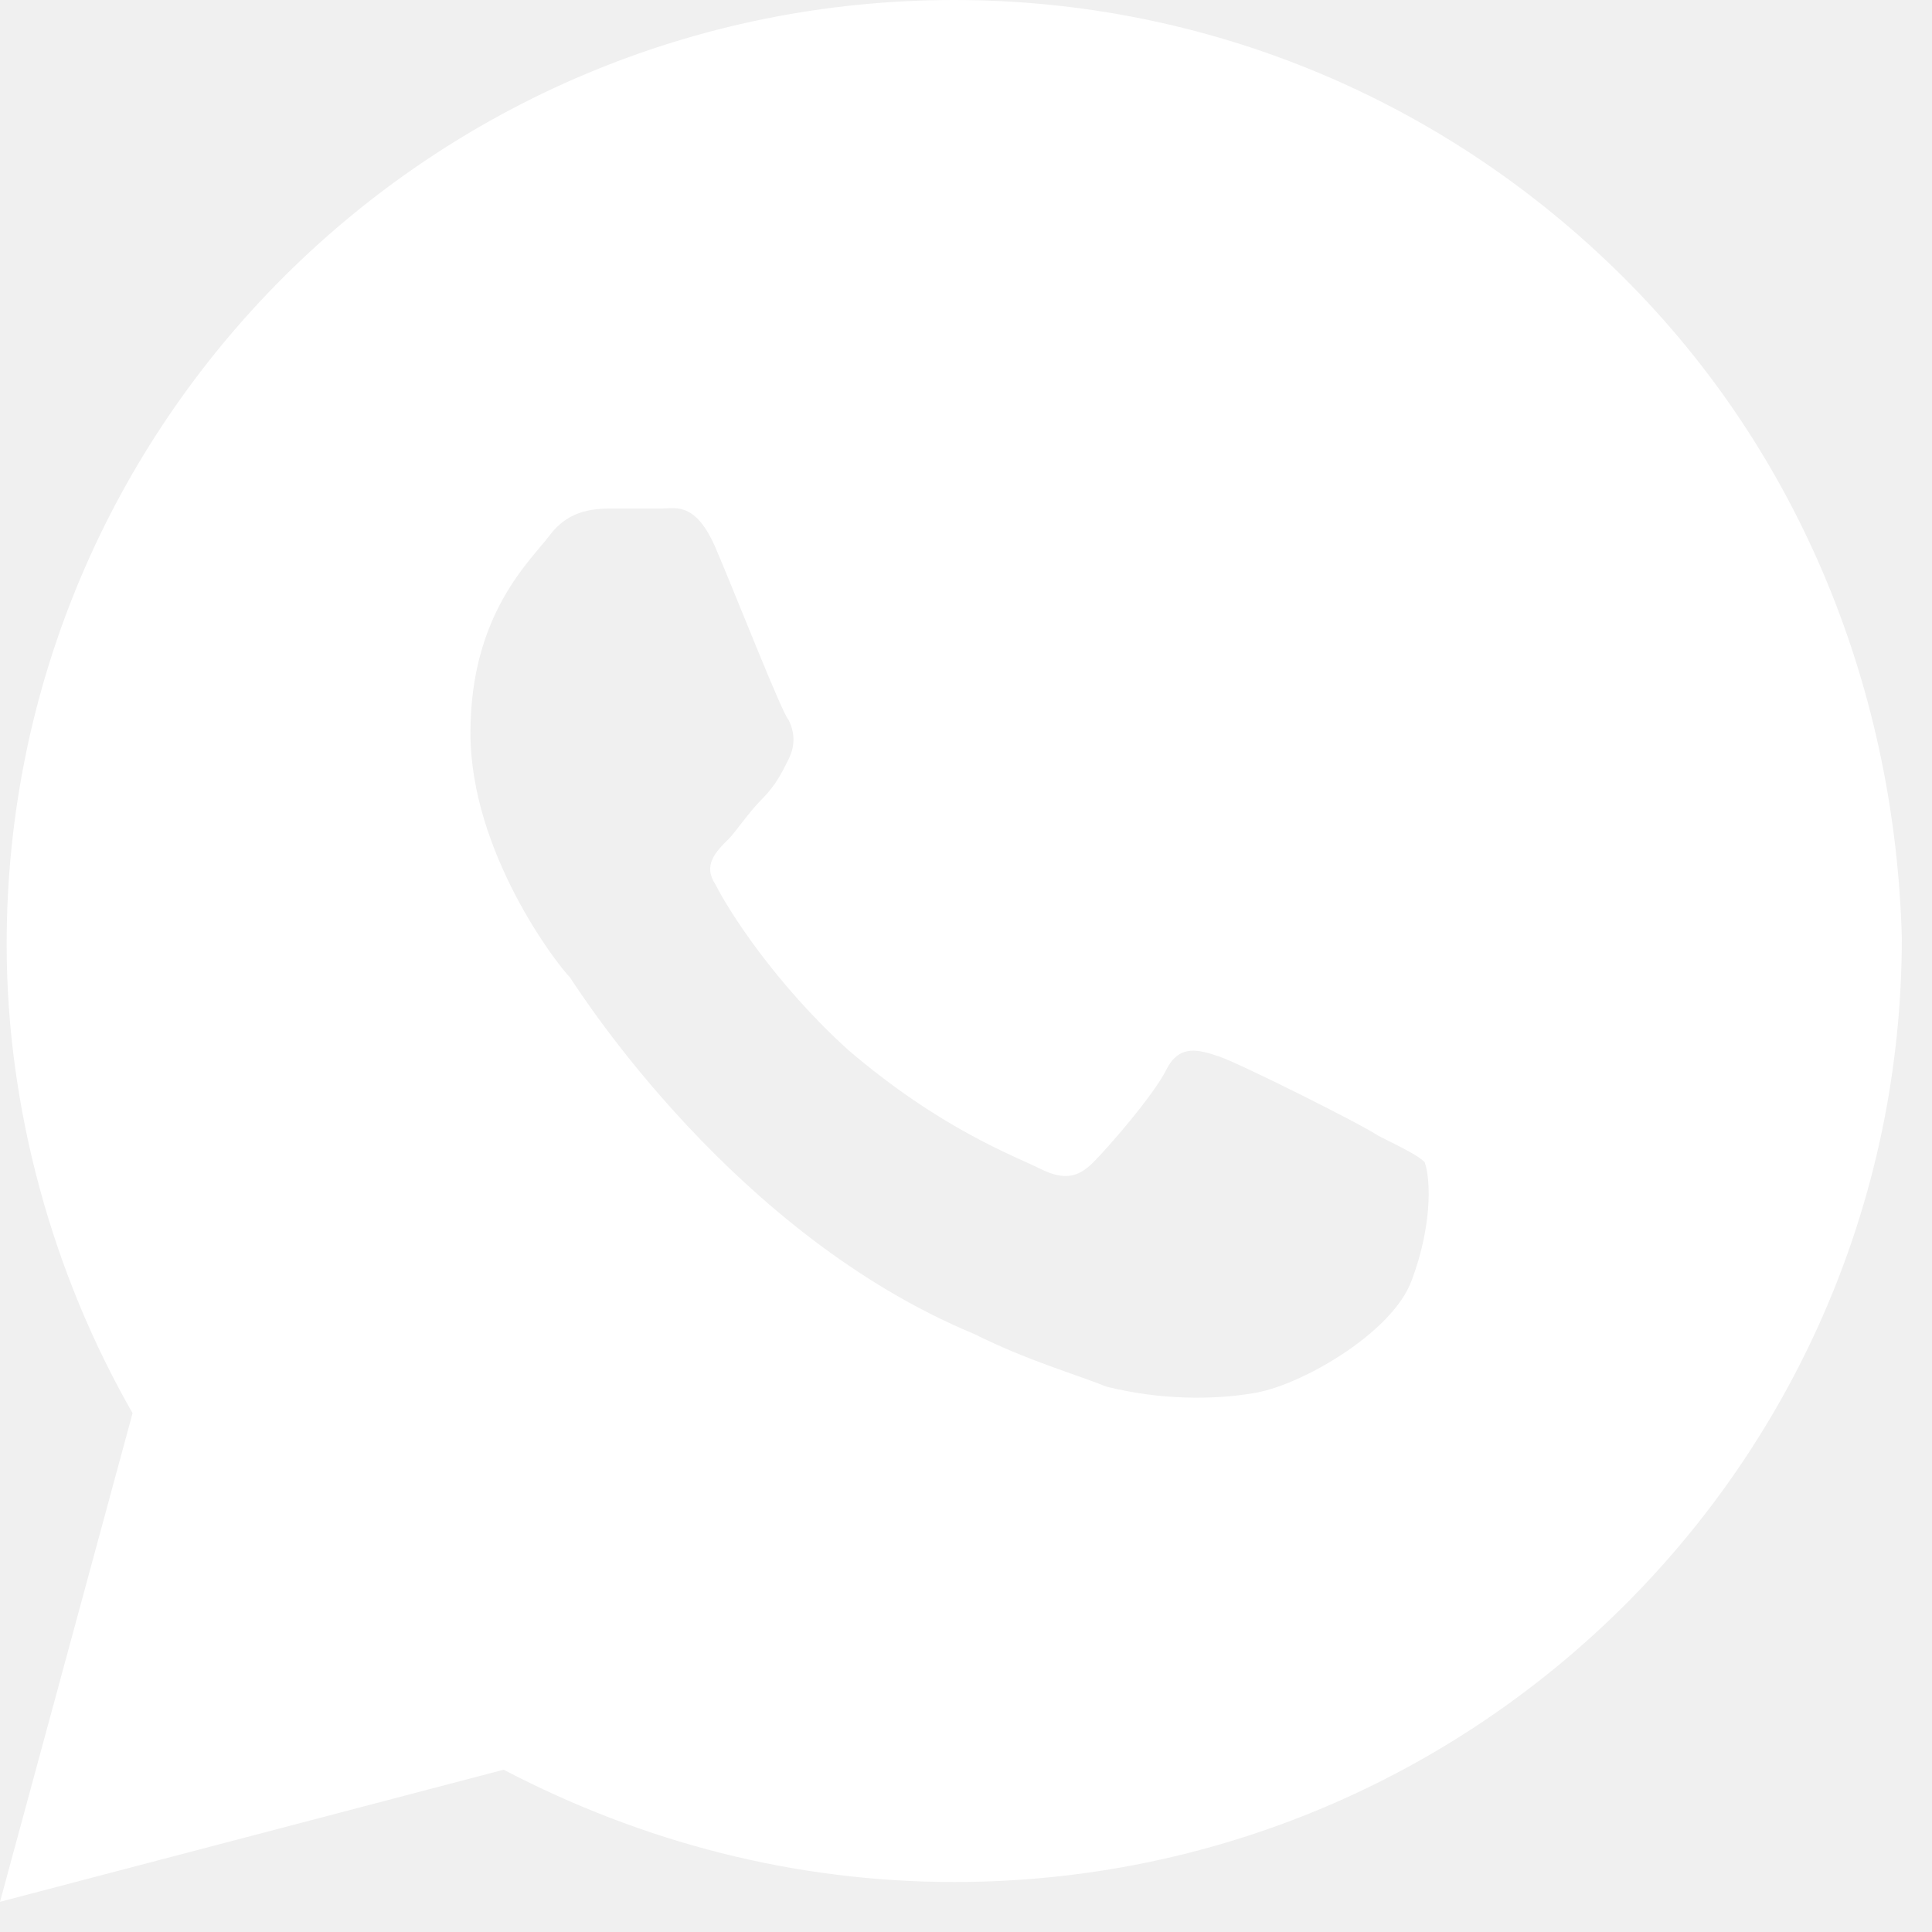
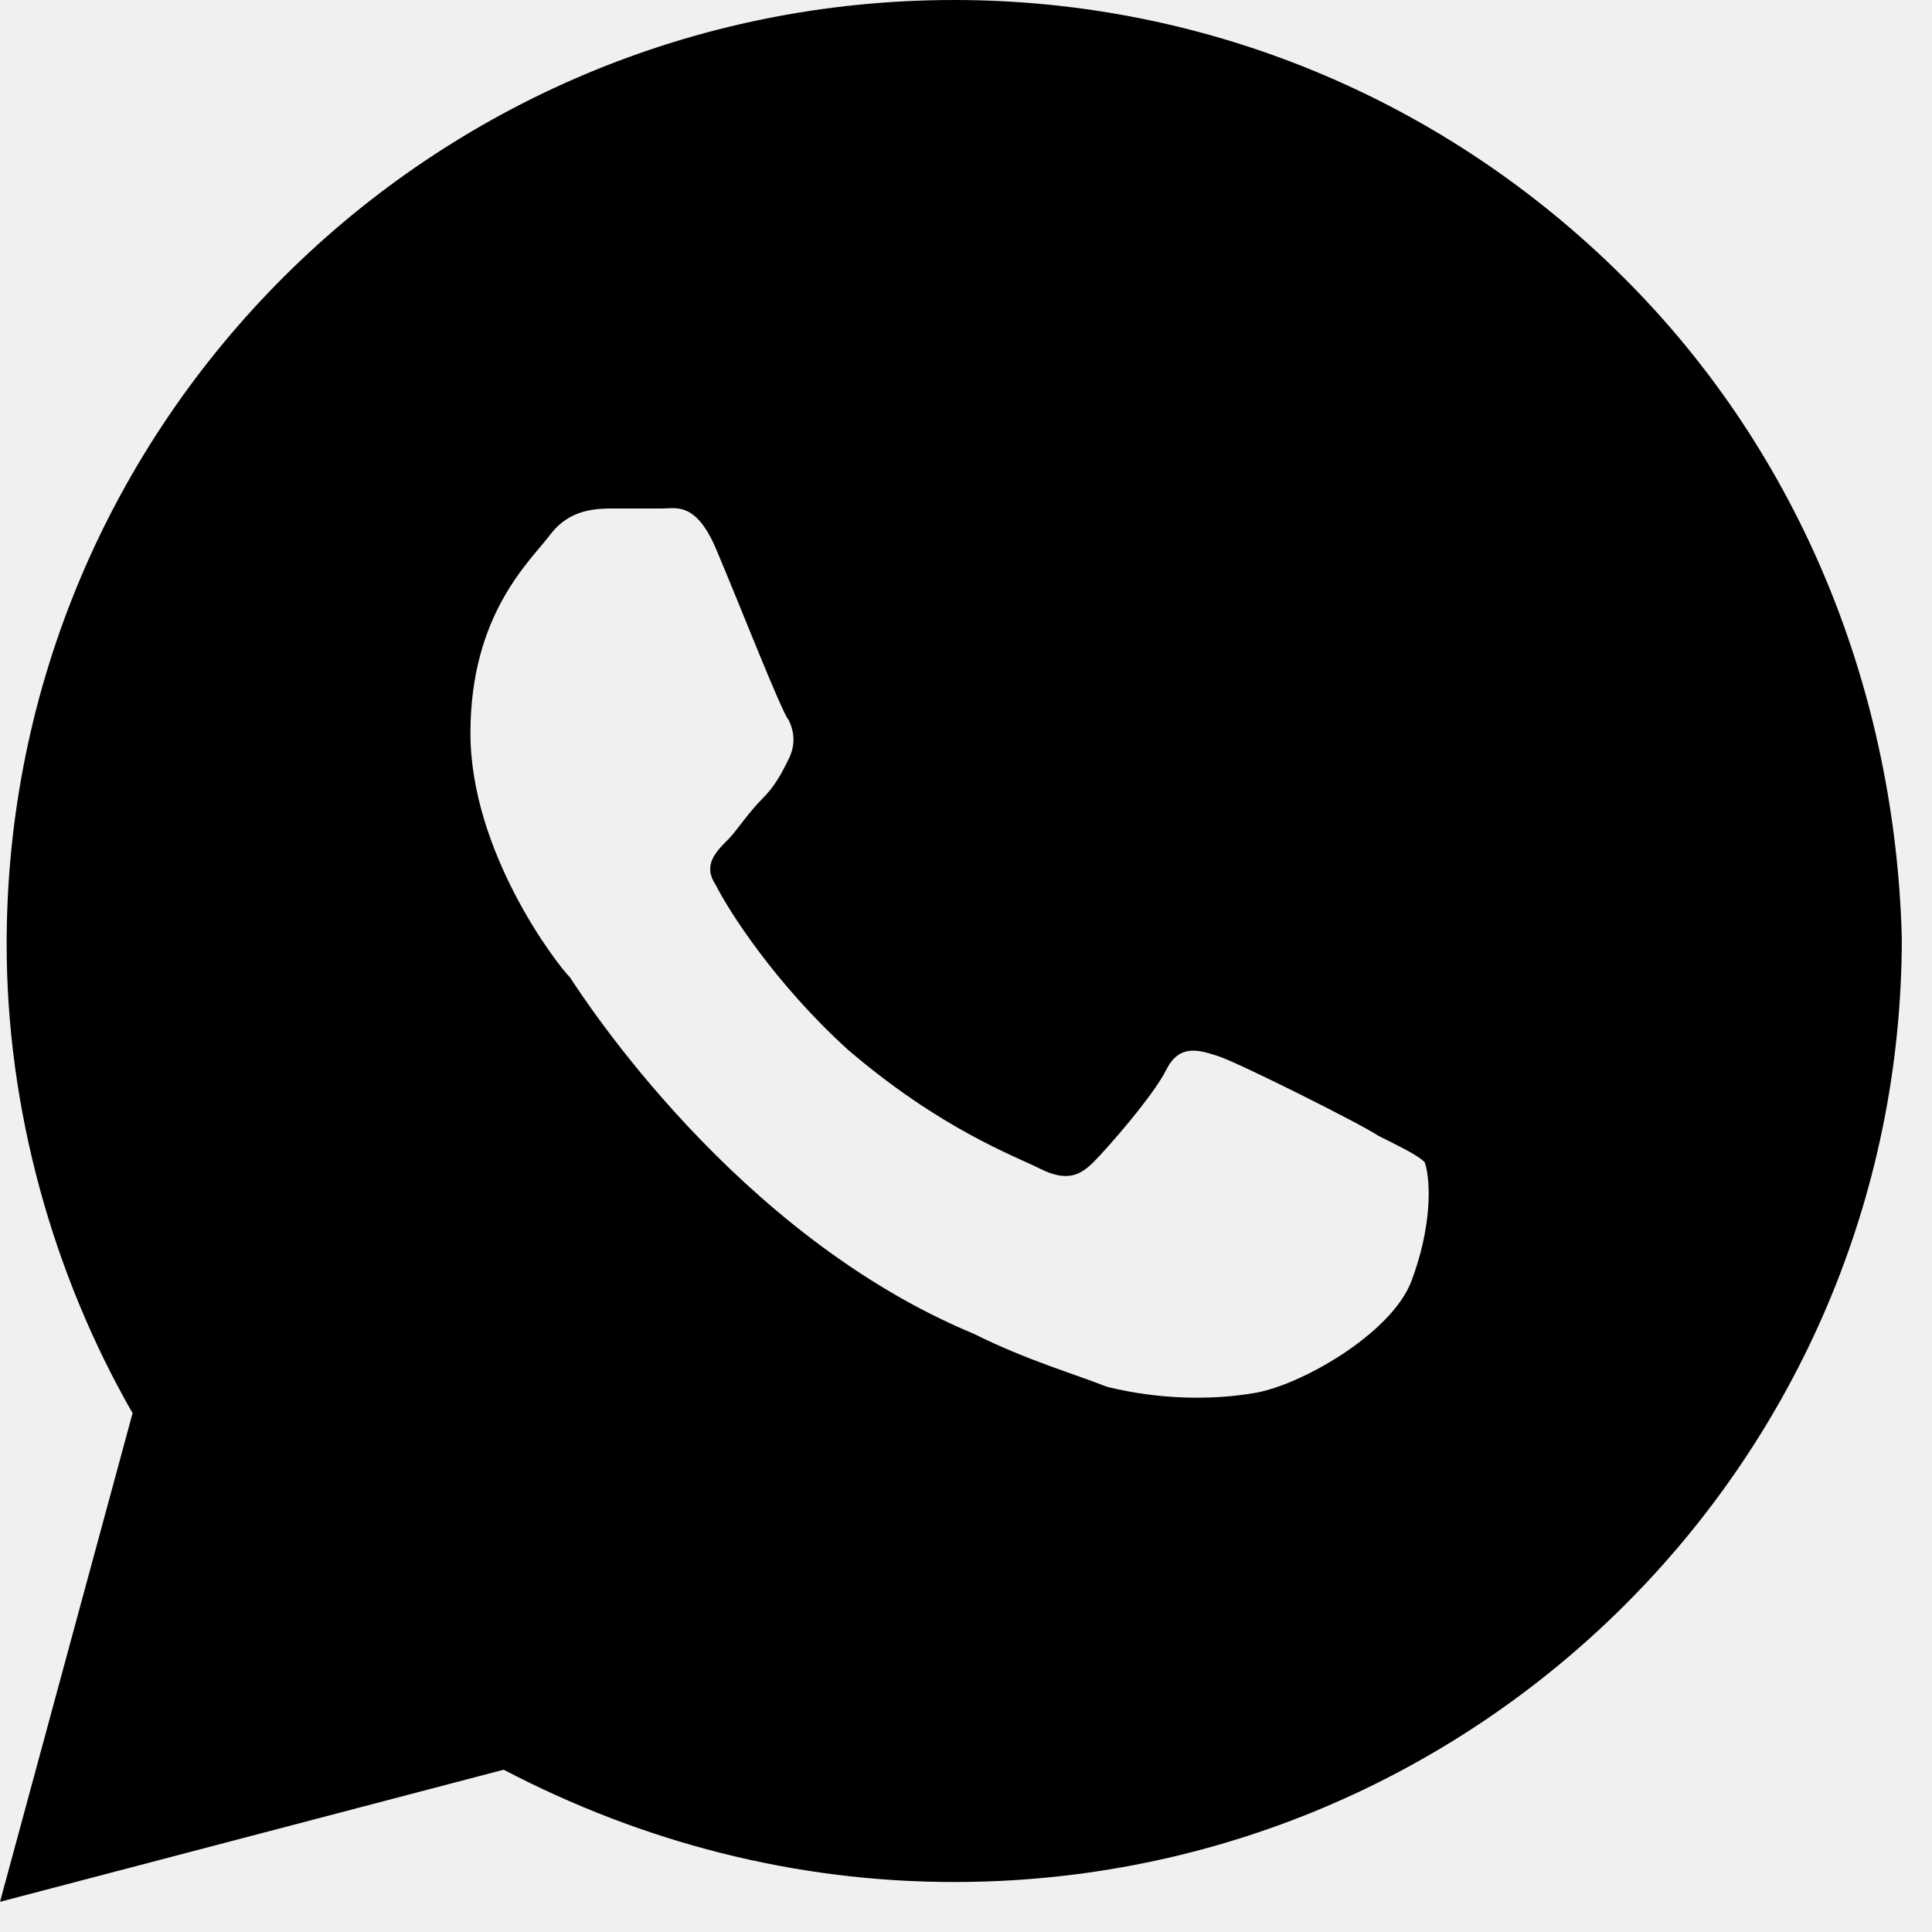
<svg xmlns="http://www.w3.org/2000/svg" width="16" height="16" viewBox="0 0 16 16" fill="none">
-   <path d="M13.445 2.297C11.963 0.82 9.988 0 7.902 0C3.567 0 0.055 3.5 0.055 7.82C0.055 9.188 0.439 10.555 1.098 11.703L0 15.75L4.171 14.656C5.323 15.258 6.585 15.586 7.902 15.586C12.238 15.586 15.75 12.086 15.75 7.766C15.695 5.742 14.927 3.773 13.445 2.297ZM11.689 10.609C11.524 11.047 10.756 11.484 10.372 11.539C10.043 11.594 9.604 11.594 9.165 11.484C8.89 11.375 8.506 11.266 8.067 11.047C6.091 10.227 4.829 8.258 4.72 8.094C4.61 7.984 3.896 7.055 3.896 6.07C3.896 5.086 4.39 4.648 4.555 4.43C4.72 4.211 4.939 4.211 5.104 4.211C5.213 4.211 5.378 4.211 5.488 4.211C5.598 4.211 5.762 4.156 5.927 4.539C6.091 4.922 6.476 5.906 6.53 5.961C6.585 6.07 6.585 6.18 6.53 6.289C6.476 6.398 6.421 6.508 6.311 6.617C6.201 6.727 6.091 6.891 6.037 6.945C5.927 7.055 5.817 7.164 5.927 7.328C6.037 7.547 6.421 8.148 7.024 8.695C7.793 9.352 8.396 9.57 8.616 9.68C8.835 9.789 8.945 9.734 9.055 9.625C9.165 9.516 9.549 9.078 9.659 8.859C9.768 8.641 9.933 8.695 10.098 8.75C10.262 8.805 11.25 9.297 11.415 9.406C11.634 9.516 11.744 9.57 11.799 9.625C11.854 9.789 11.854 10.172 11.689 10.609Z" fill="white" />
+   <path d="M13.445 2.297C11.963 0.82 9.988 0 7.902 0C3.567 0 0.055 3.5 0.055 7.82C0.055 9.188 0.439 10.555 1.098 11.703L0 15.75L4.171 14.656C5.323 15.258 6.585 15.586 7.902 15.586C12.238 15.586 15.75 12.086 15.75 7.766C15.695 5.742 14.927 3.773 13.445 2.297ZM11.689 10.609C11.524 11.047 10.756 11.484 10.372 11.539C10.043 11.594 9.604 11.594 9.165 11.484C8.89 11.375 8.506 11.266 8.067 11.047C6.091 10.227 4.829 8.258 4.72 8.094C4.61 7.984 3.896 7.055 3.896 6.07C3.896 5.086 4.39 4.648 4.555 4.43C4.72 4.211 4.939 4.211 5.104 4.211C5.213 4.211 5.378 4.211 5.488 4.211C5.598 4.211 5.762 4.156 5.927 4.539C6.091 4.922 6.476 5.906 6.53 5.961C6.585 6.07 6.585 6.18 6.53 6.289C6.476 6.398 6.421 6.508 6.311 6.617C6.201 6.727 6.091 6.891 6.037 6.945C5.927 7.055 5.817 7.164 5.927 7.328C6.037 7.547 6.421 8.148 7.024 8.695C7.793 9.352 8.396 9.57 8.616 9.68C8.835 9.789 8.945 9.734 9.055 9.625C9.165 9.516 9.549 9.078 9.659 8.859C9.768 8.641 9.933 8.695 10.098 8.75C10.262 8.805 11.25 9.297 11.415 9.406C11.634 9.516 11.744 9.57 11.799 9.625C11.854 9.789 11.854 10.172 11.689 10.609Z" fill="currentColor" />
</svg>
